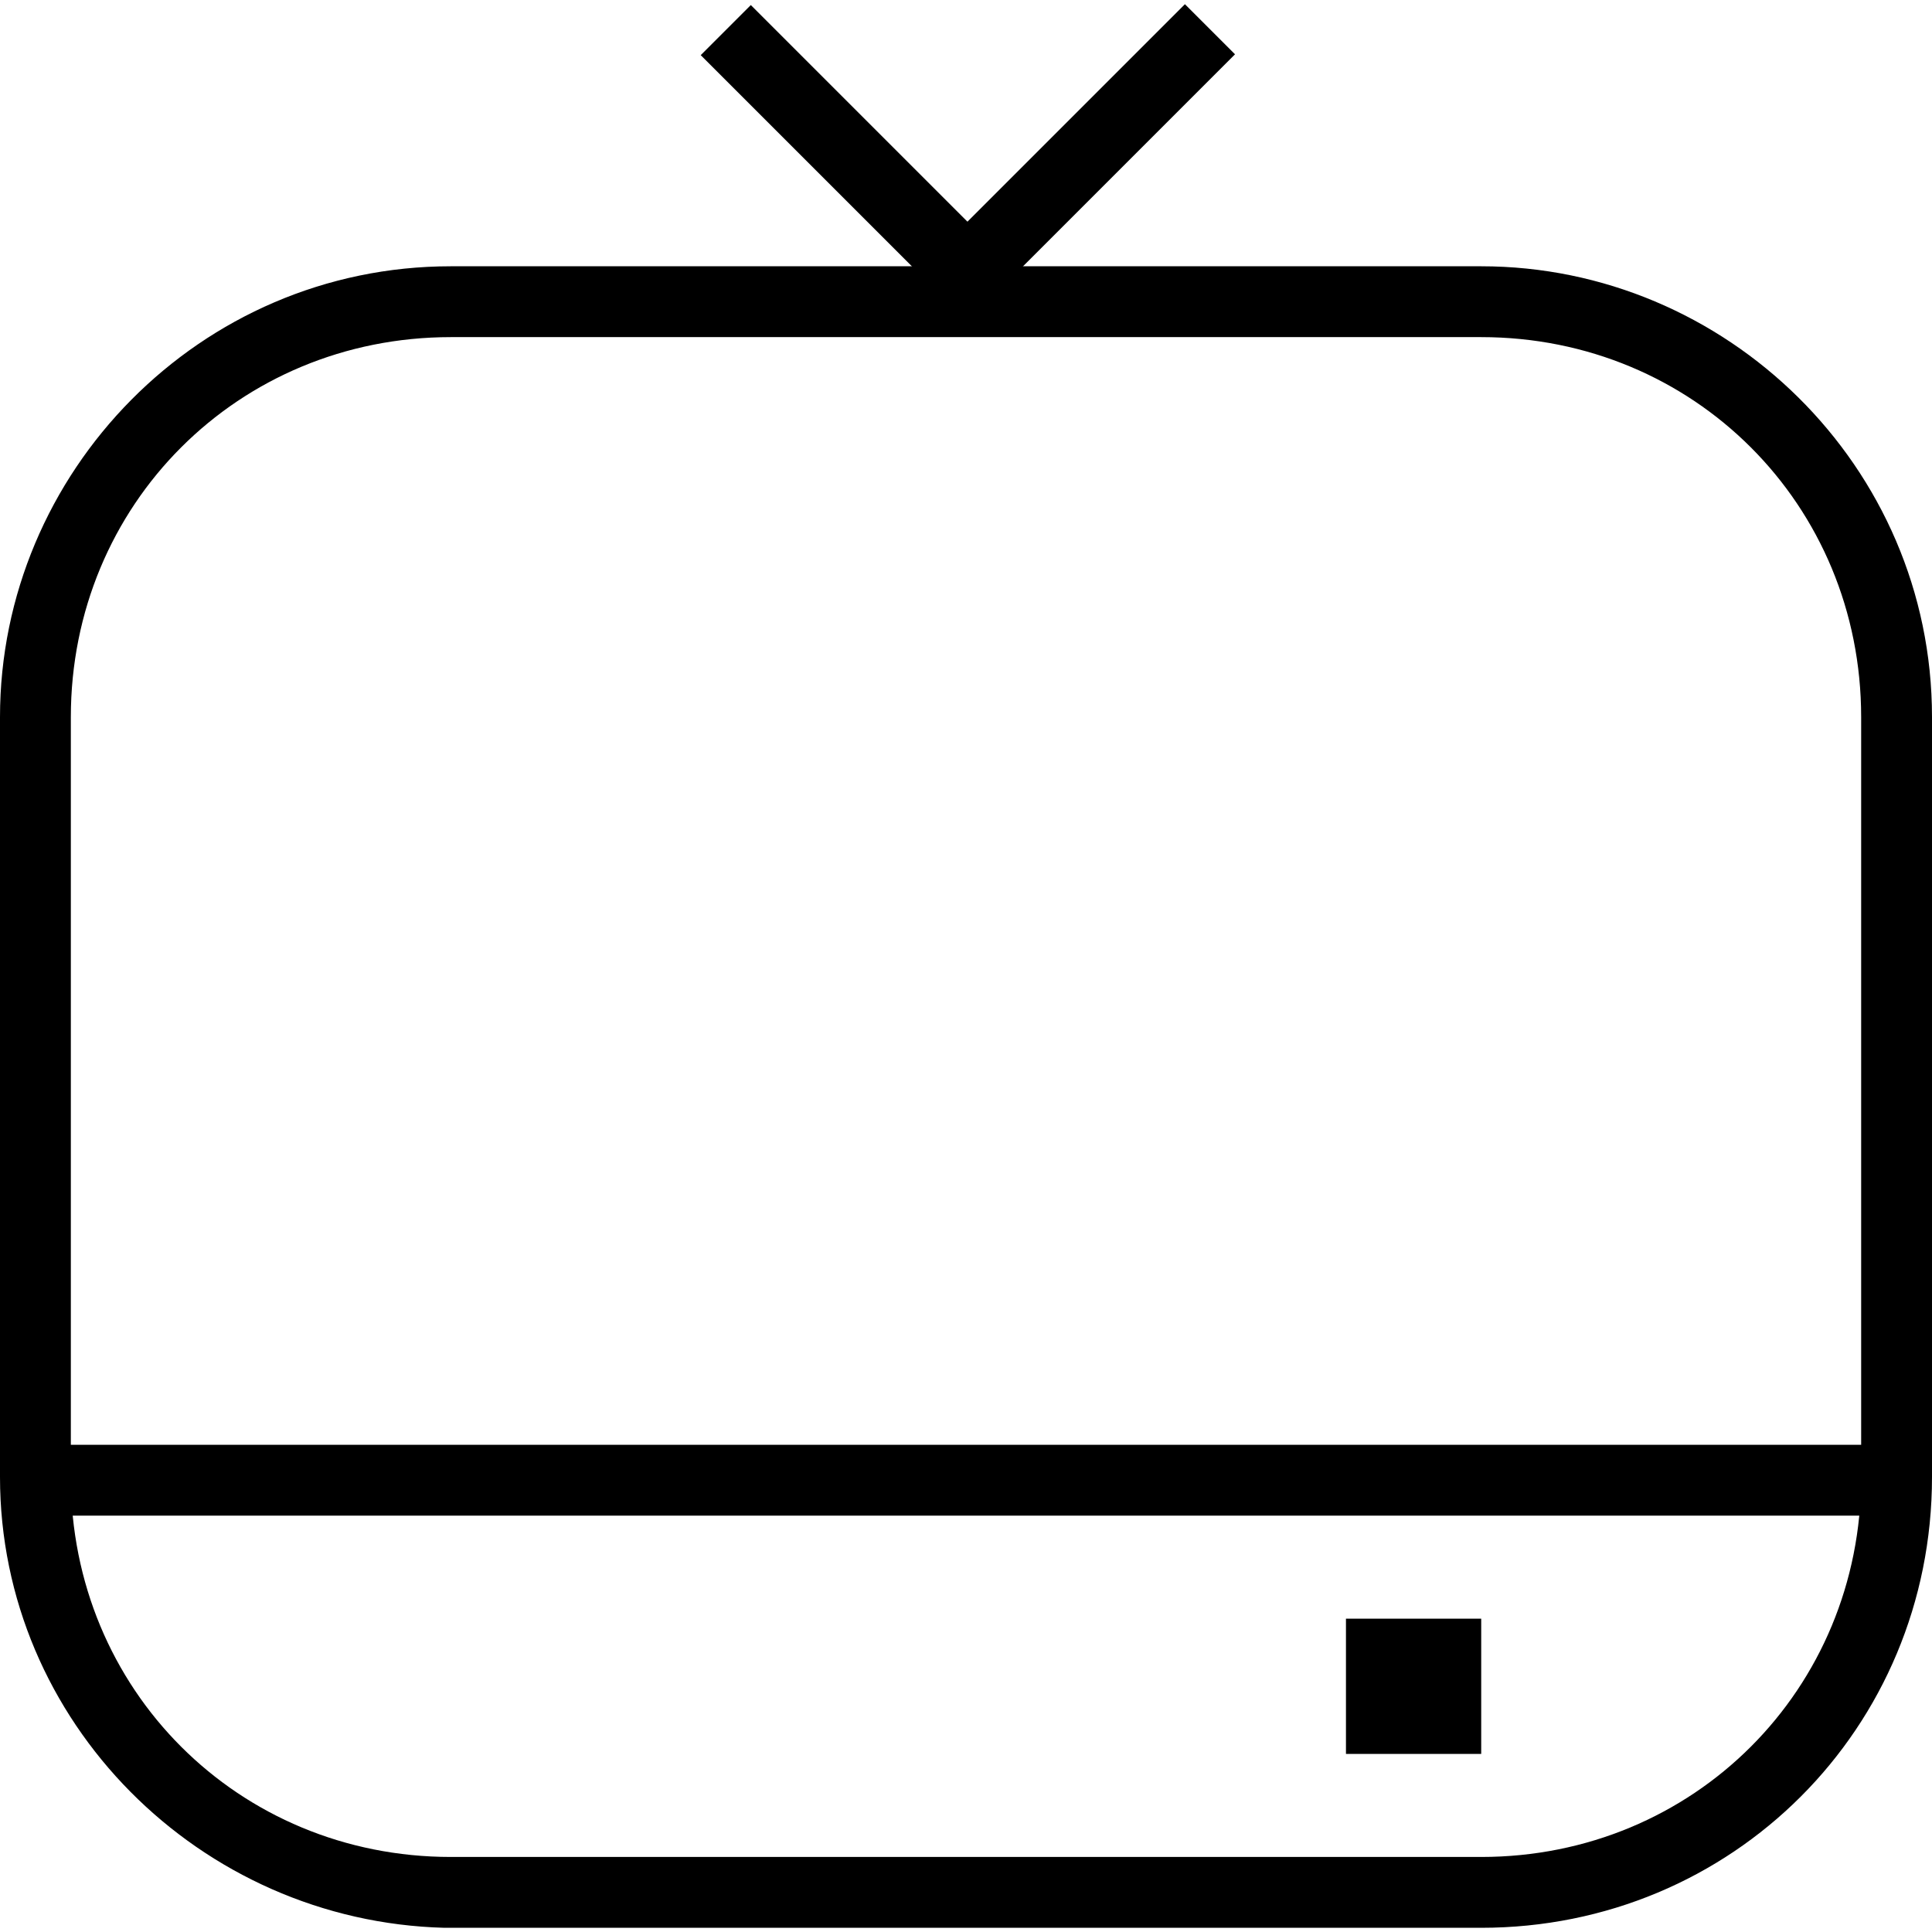
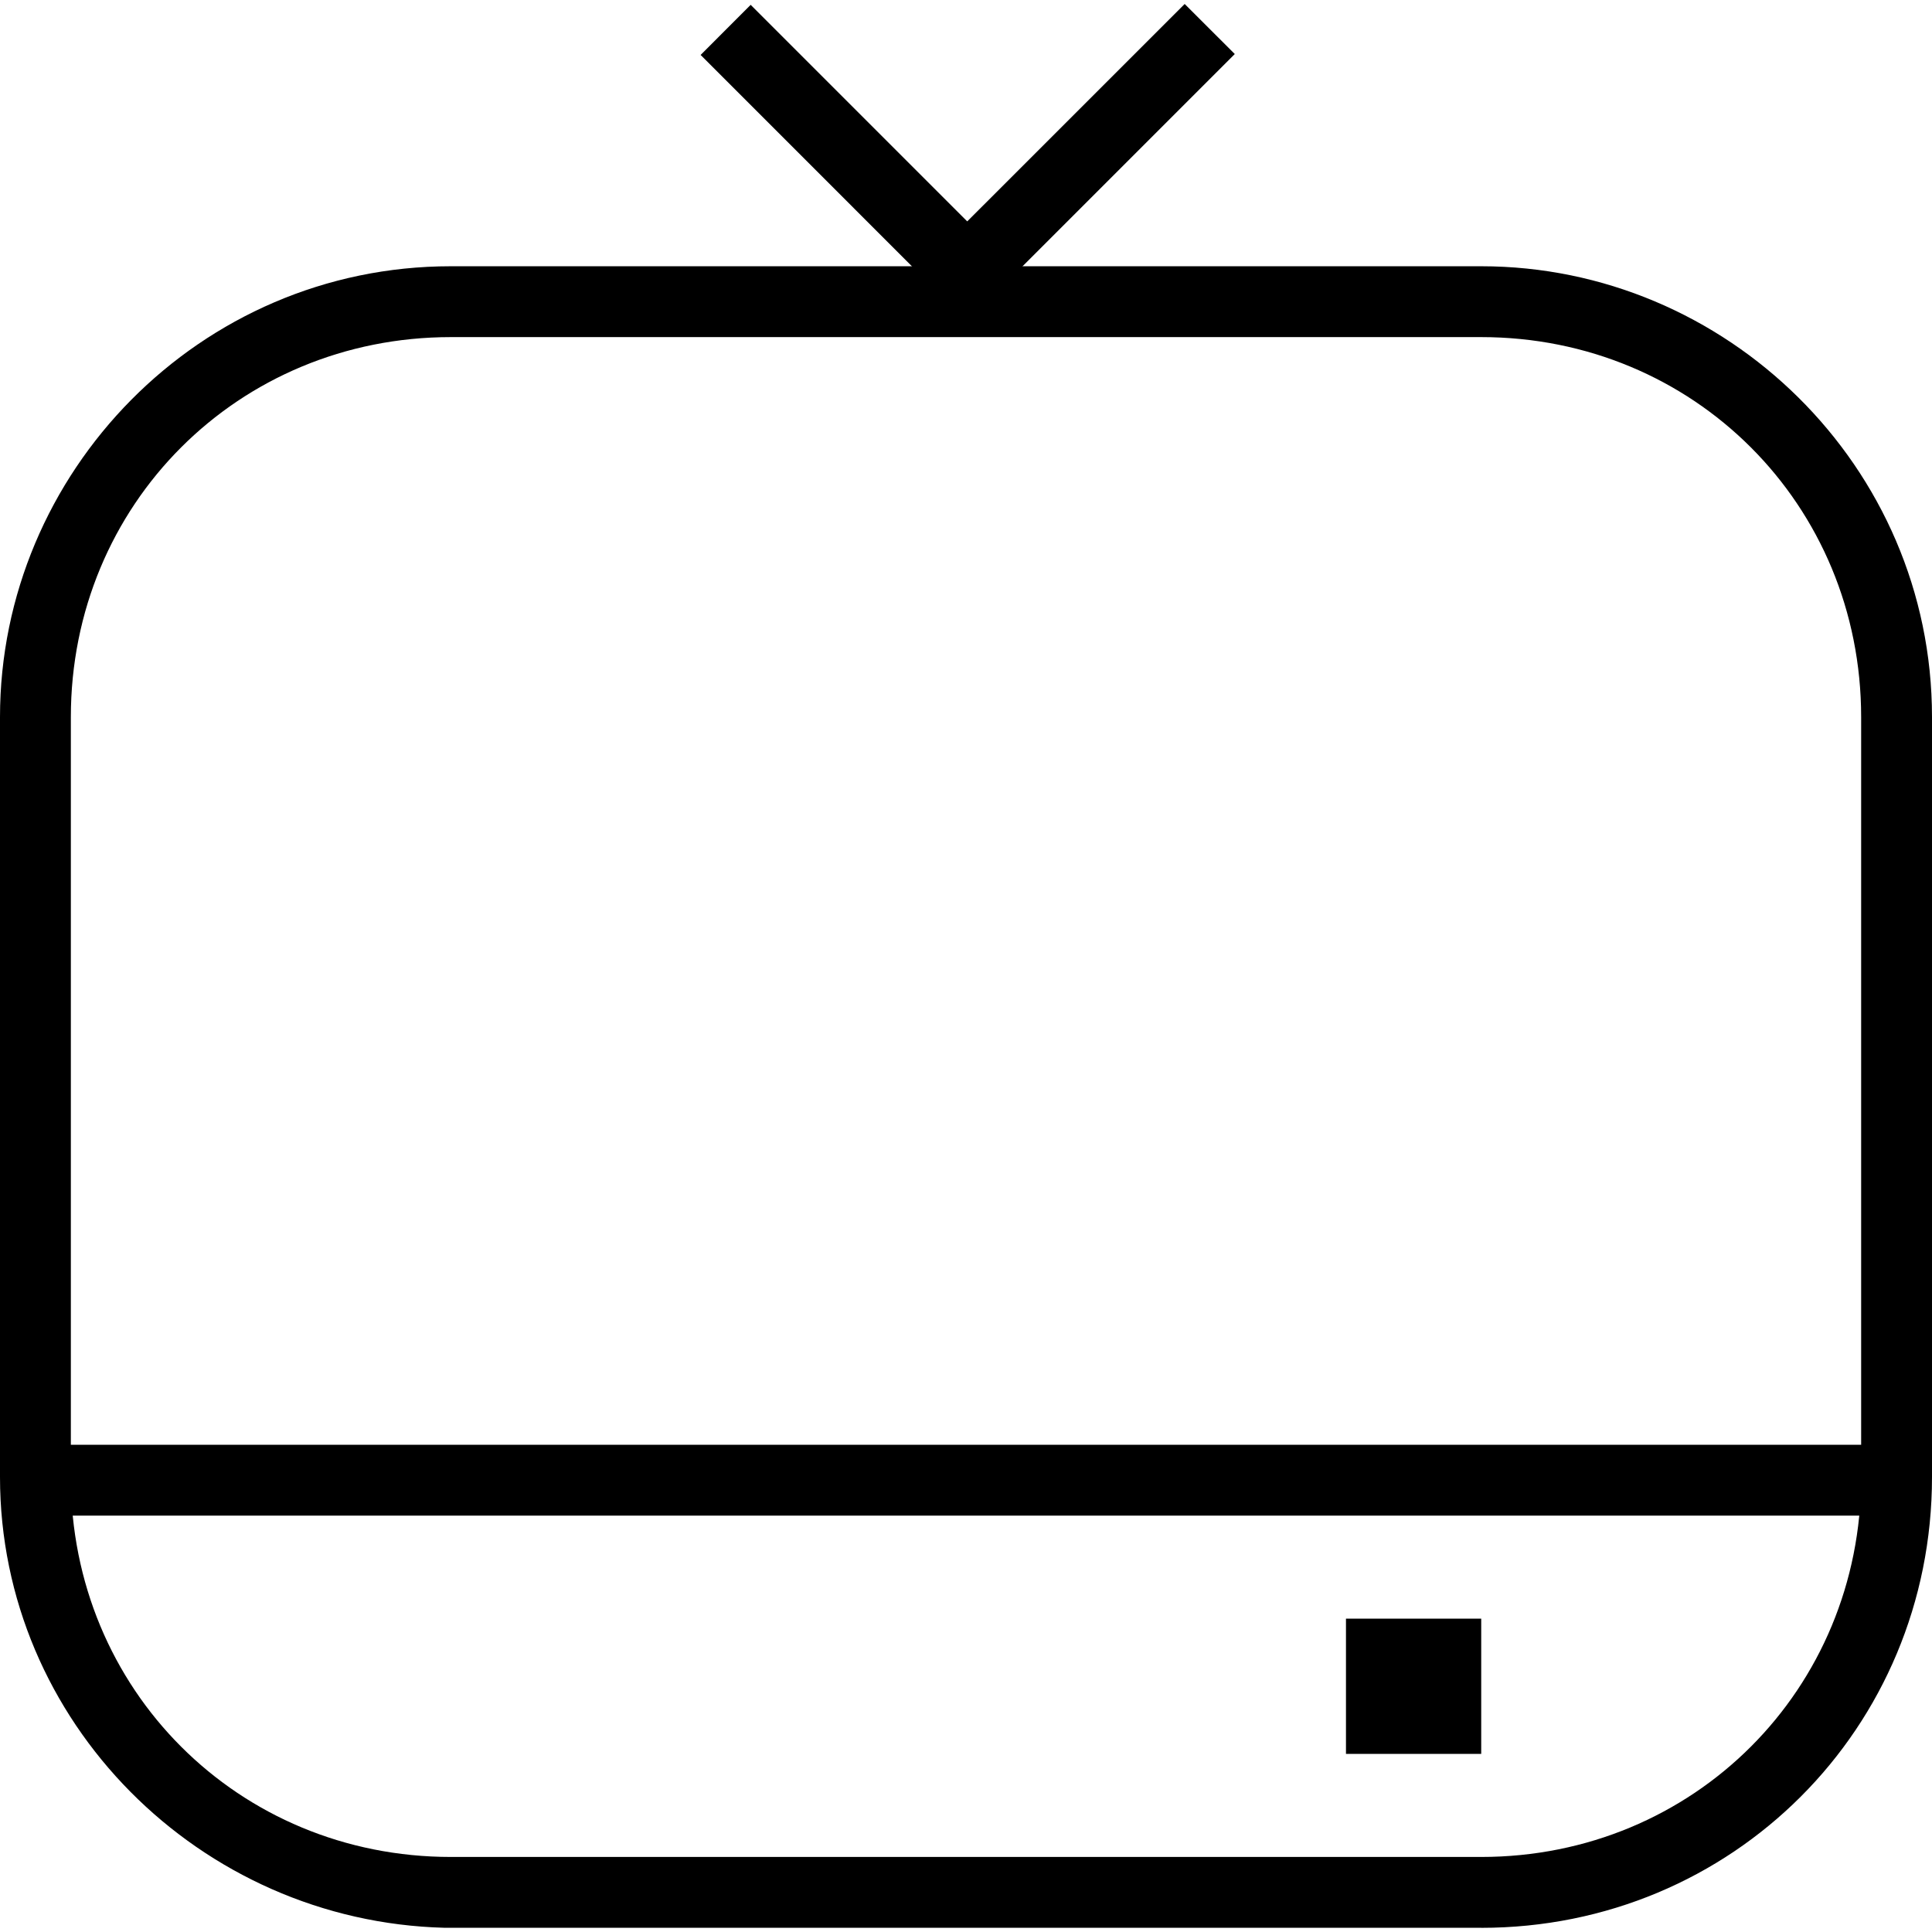
- <svg xmlns="http://www.w3.org/2000/svg" version="1.1" id="Layer_1" x="0px" y="0px" viewBox="0 0 64 64" enable-background="new 0 0 30 30" xml:space="preserve" width="64" height="64">
-   <defs id="defs19" />
-   <g id="g3" transform="matrix(2.133333,0,0,2.133333,5e-7,-0.1391678)" style="fill:#000000">
-     <path d="M 23,30 6.9,30 C 3.1,29.9 0,26.8 0,23 L 0,11.2 c 0,-3.8 3.1,-7 7,-7 l 16,0 c 3.8,0 7,3.1 7,7 L 30,23 c 0,3.9 -3.1,7 -7,7 z m -16,-1.1 16,0 c 3.3,0 5.9,-2.6 5.9,-5.9 l 0,-11.8 C 28.9,7.9 26.3,5.3 23,5.3 l -16,0 c -3.3,0 -5.9,2.6 -5.9,5.9 l 0,11.8 c 0,3.3 2.6,5.9 5.9,5.9 z" id="path5" style="fill:#000000" />
-     <rect x="0.5" y="22.5" width="29" height="1.1" id="rect7" style="fill:#000000" />
-     <g id="g9" style="fill:#000000">
-       <rect x="16.1" y="-0.4" transform="matrix(0.7071,0.7071,-0.7071,0.7071,6.7324,-10.971)" width="1.1" height="6.1" id="rect11" style="fill:#000000" />
-       <rect x="10.4" y="2.1" transform="matrix(0.7071,0.7071,-0.7071,0.7071,5.7897,-8.695)" width="6.1" height="1.1" id="rect13" style="fill:#000000" />
+ <svg xmlns="http://www.w3.org/2000/svg" viewBox="0 0 64 64" enable-background="new 0 0 30 30" width="64" height="64">
+   <g>
+     <path d="M49.067 63.86H14.72C6.613 63.648 0 57.035 0 48.928V23.754C0 15.647 6.613 8.82 14.933 8.82h34.134C57.173 8.82 64 15.435 64 23.755v25.173c0 8.32-6.613 14.934-14.933 14.934zm-34.134-2.346h34.134c7.04 0 12.586-5.547 12.586-12.587V23.754c0-7.04-5.546-12.587-12.586-12.587H14.933c-7.04 0-12.586 5.547-12.586 12.587v25.173c0 7.04 5.546 12.587 12.586 12.587z" />
+     <path d="M1.067 47.86h61.866v2.347H1.067z" />
+     <g>
+       <path d="M39.244.132l1.66 1.658-9.2 9.2-1.66-1.66z" />
+       <path d="M24.867.16l9.2 9.2-1.66 1.66-9.198-9.2z" />
    </g>
-     <rect x="20.9" y="25.2" width="2.1" height="2.1" id="rect15" style="fill:#000000" />
+     <path d="M44.587 53.62h4.48v4.48h-4.48z" />
  </g>
</svg>
